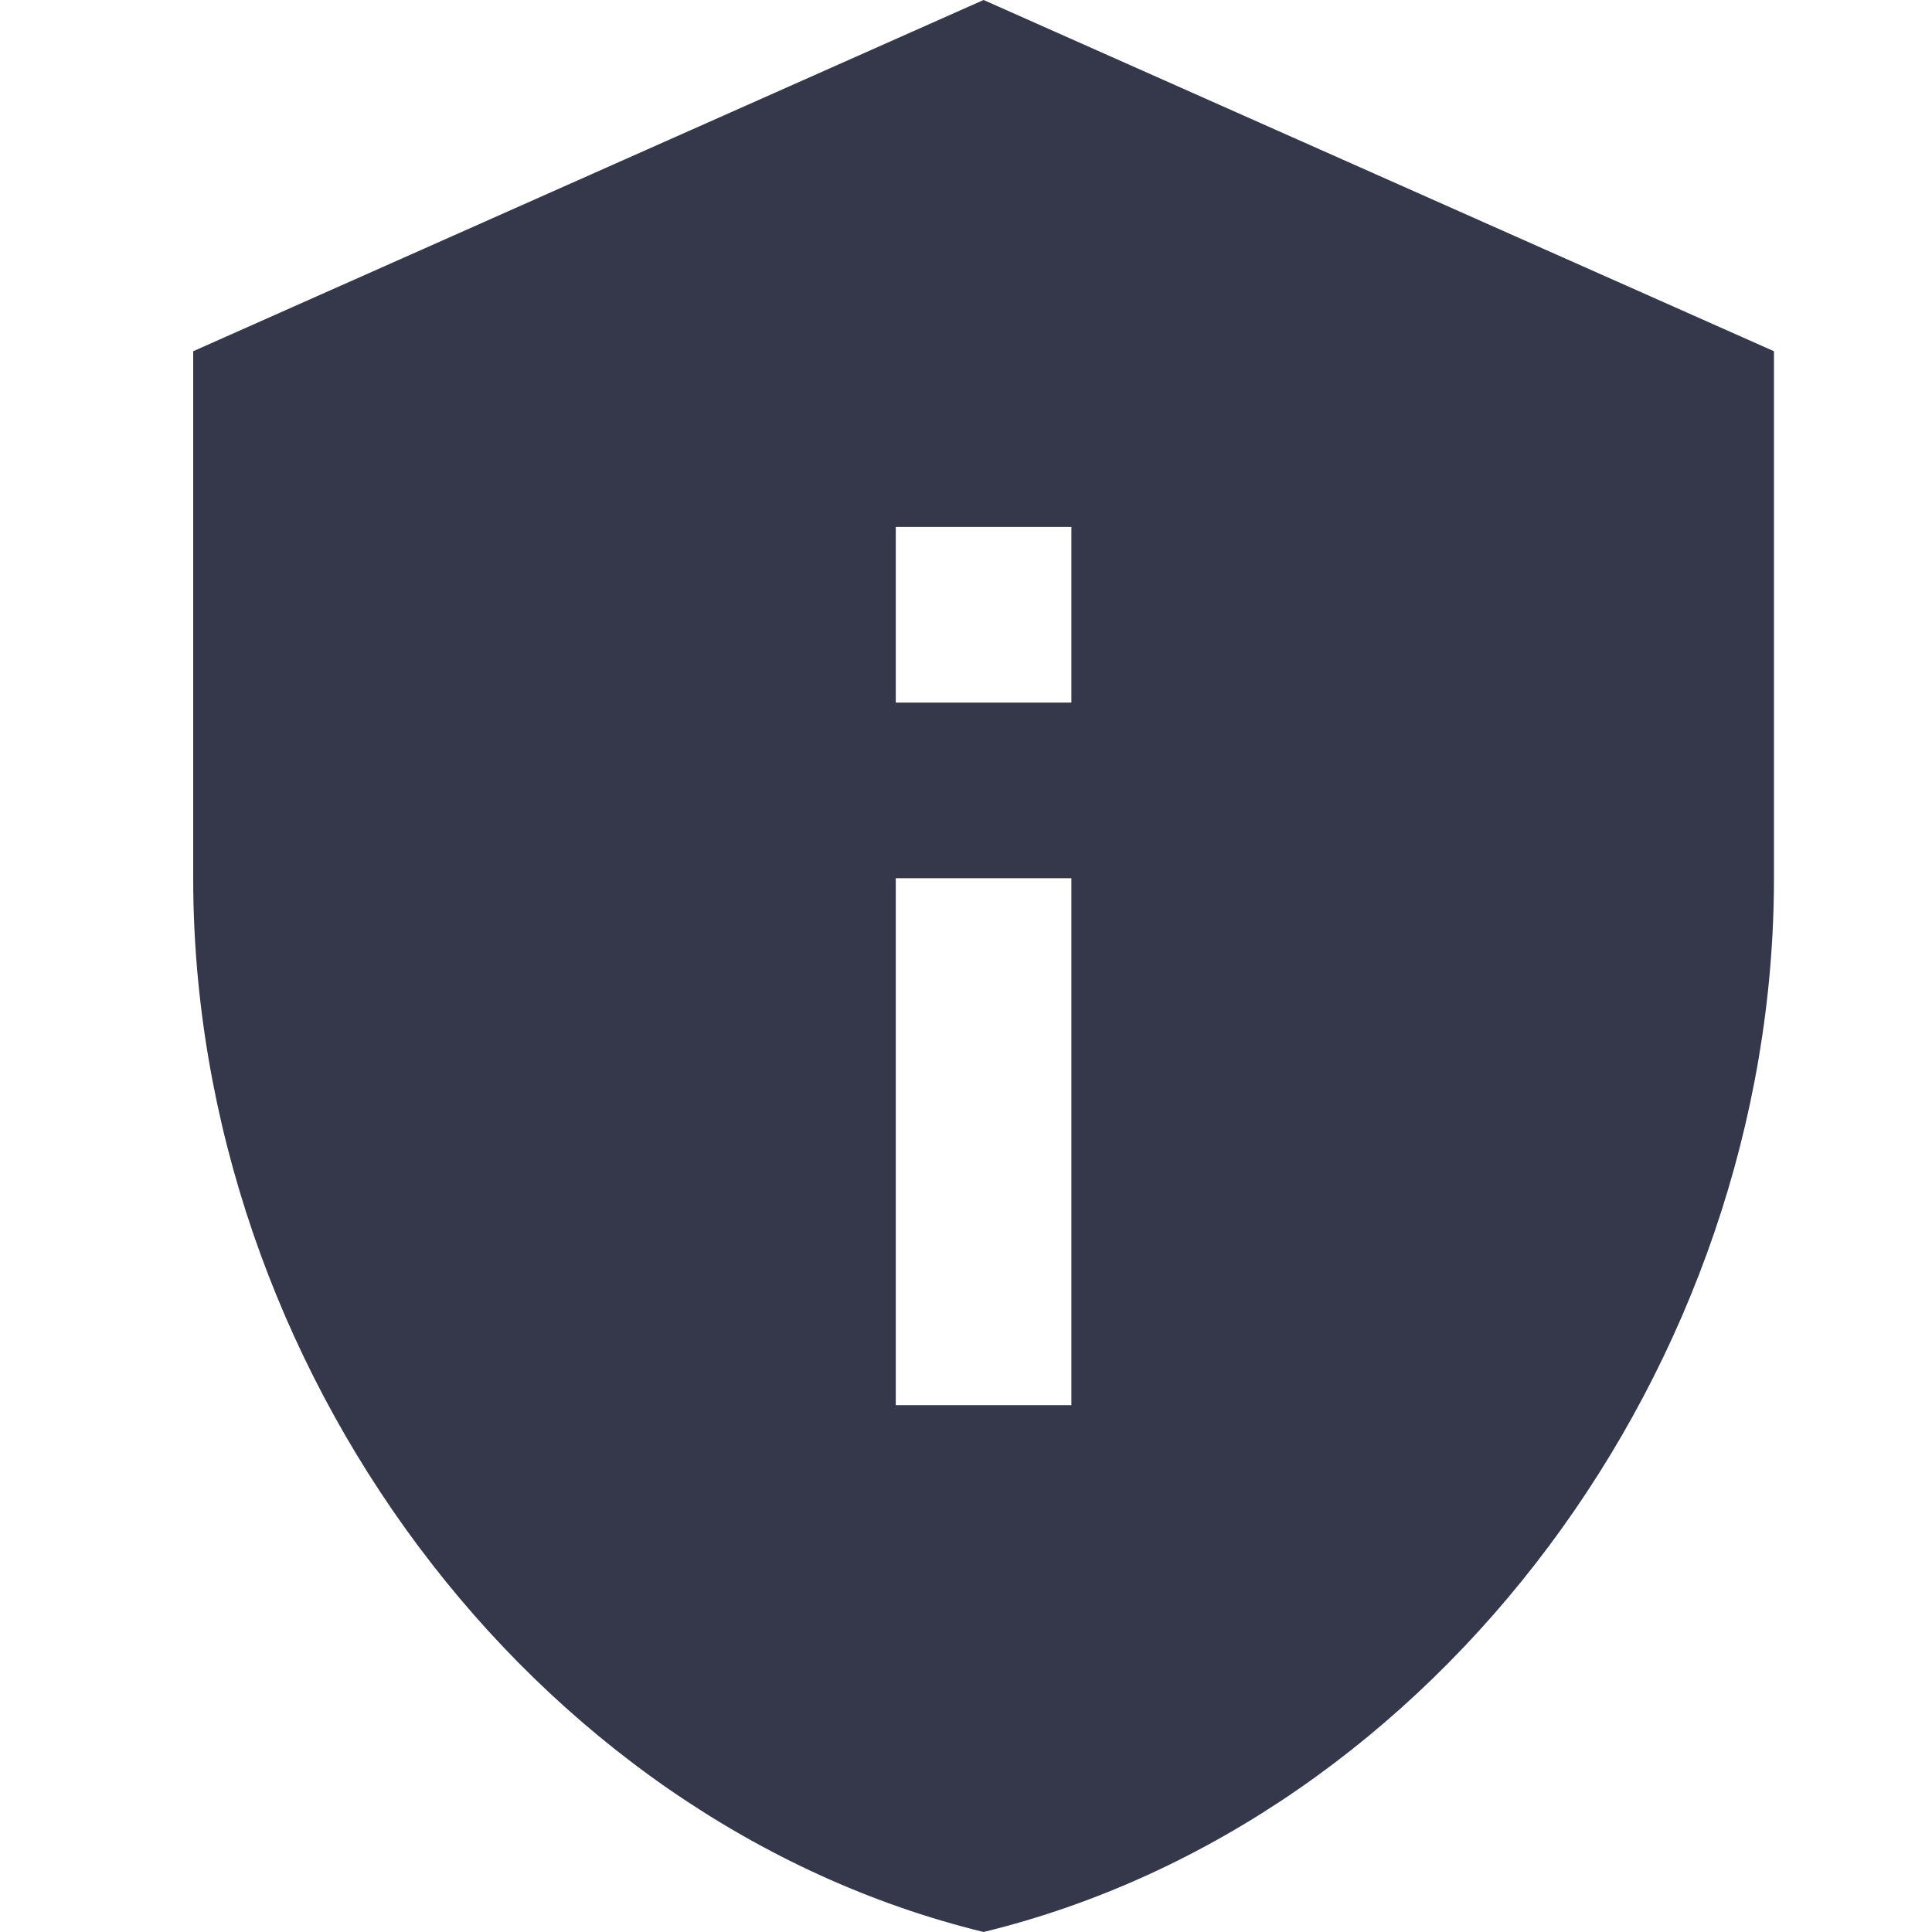
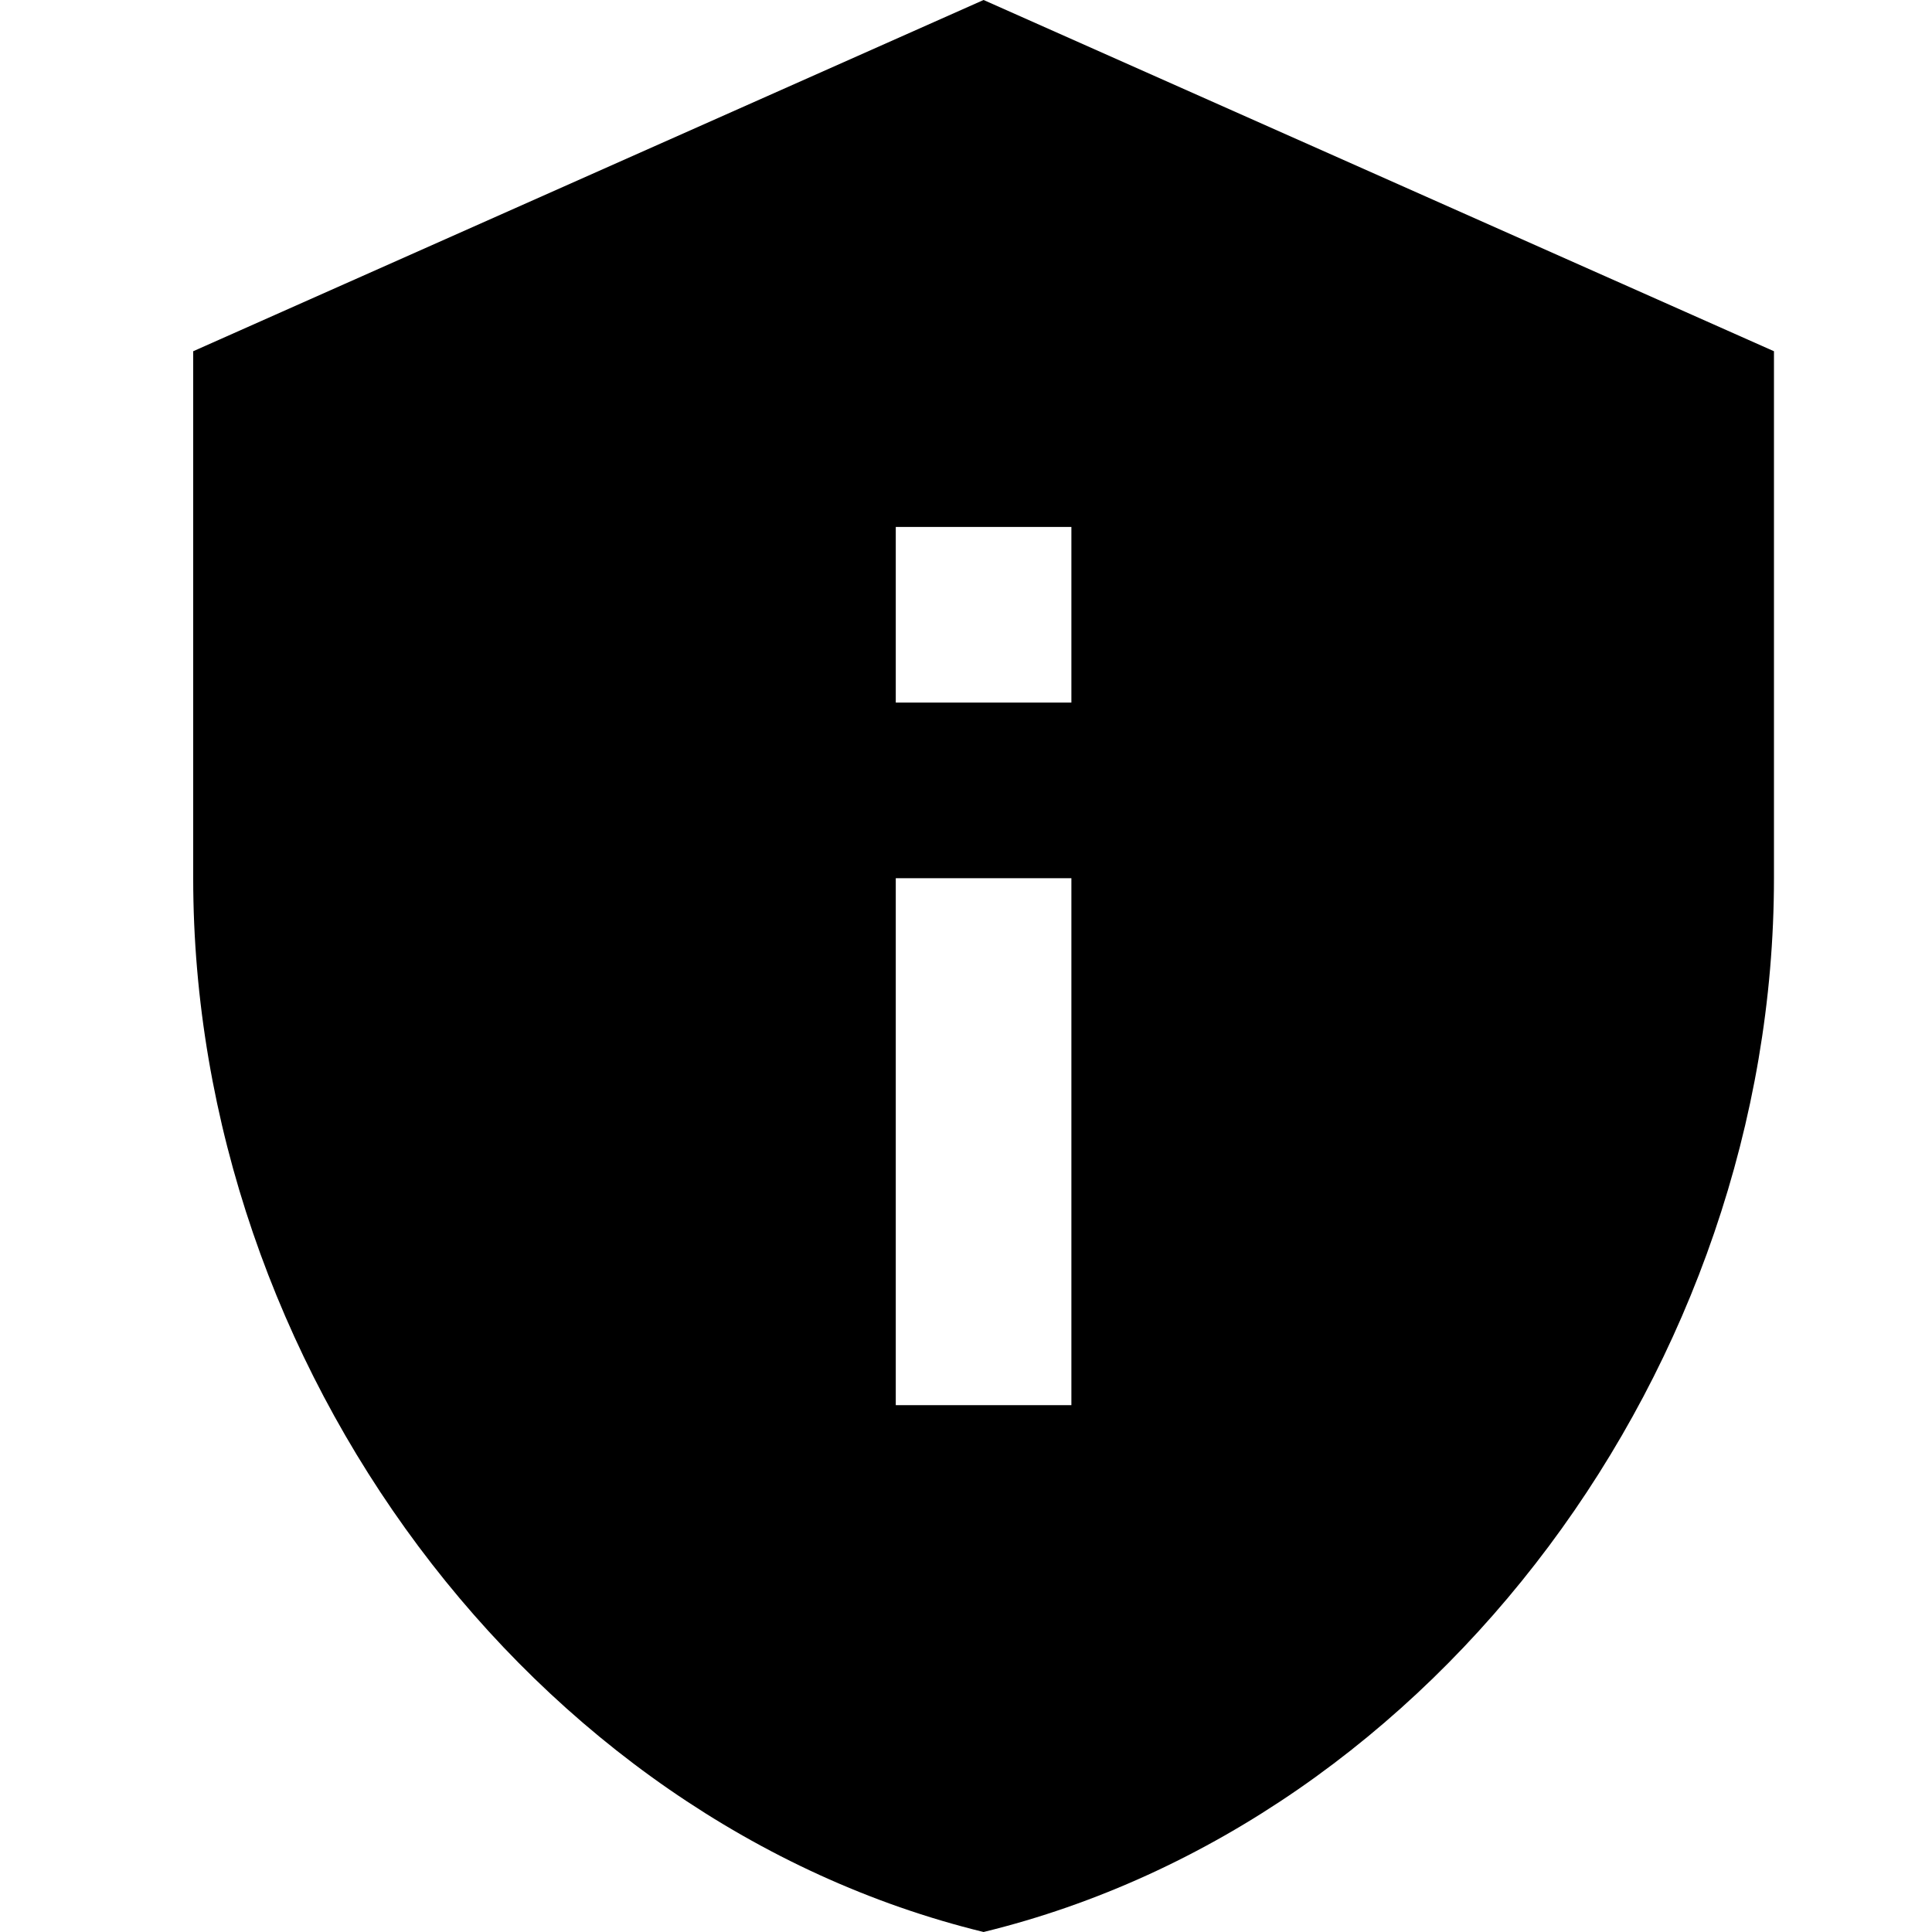
<svg xmlns="http://www.w3.org/2000/svg" width="20" height="20" viewBox="0 0 20 20" fill="none">
-   <path d="M10.182 0L2 3.636V9.091C2 14.136 5.491 18.855 10.182 20C14.873 18.855 18.364 14.136 18.364 9.091V3.636L10.182 0ZM9.273 5.455H11.091V7.273H9.273V5.455ZM9.273 9.091H11.091V14.546H9.273V9.091Z" fill="#35374A" />
+   <path d="M10.182 0L2 3.636V9.091C2 14.136 5.491 18.855 10.182 20C14.873 18.855 18.364 14.136 18.364 9.091V3.636L10.182 0ZM9.273 5.455H11.091V7.273H9.273V5.455ZM9.273 9.091H11.091V14.546H9.273V9.091Z" fill="currentColor" />
</svg>
